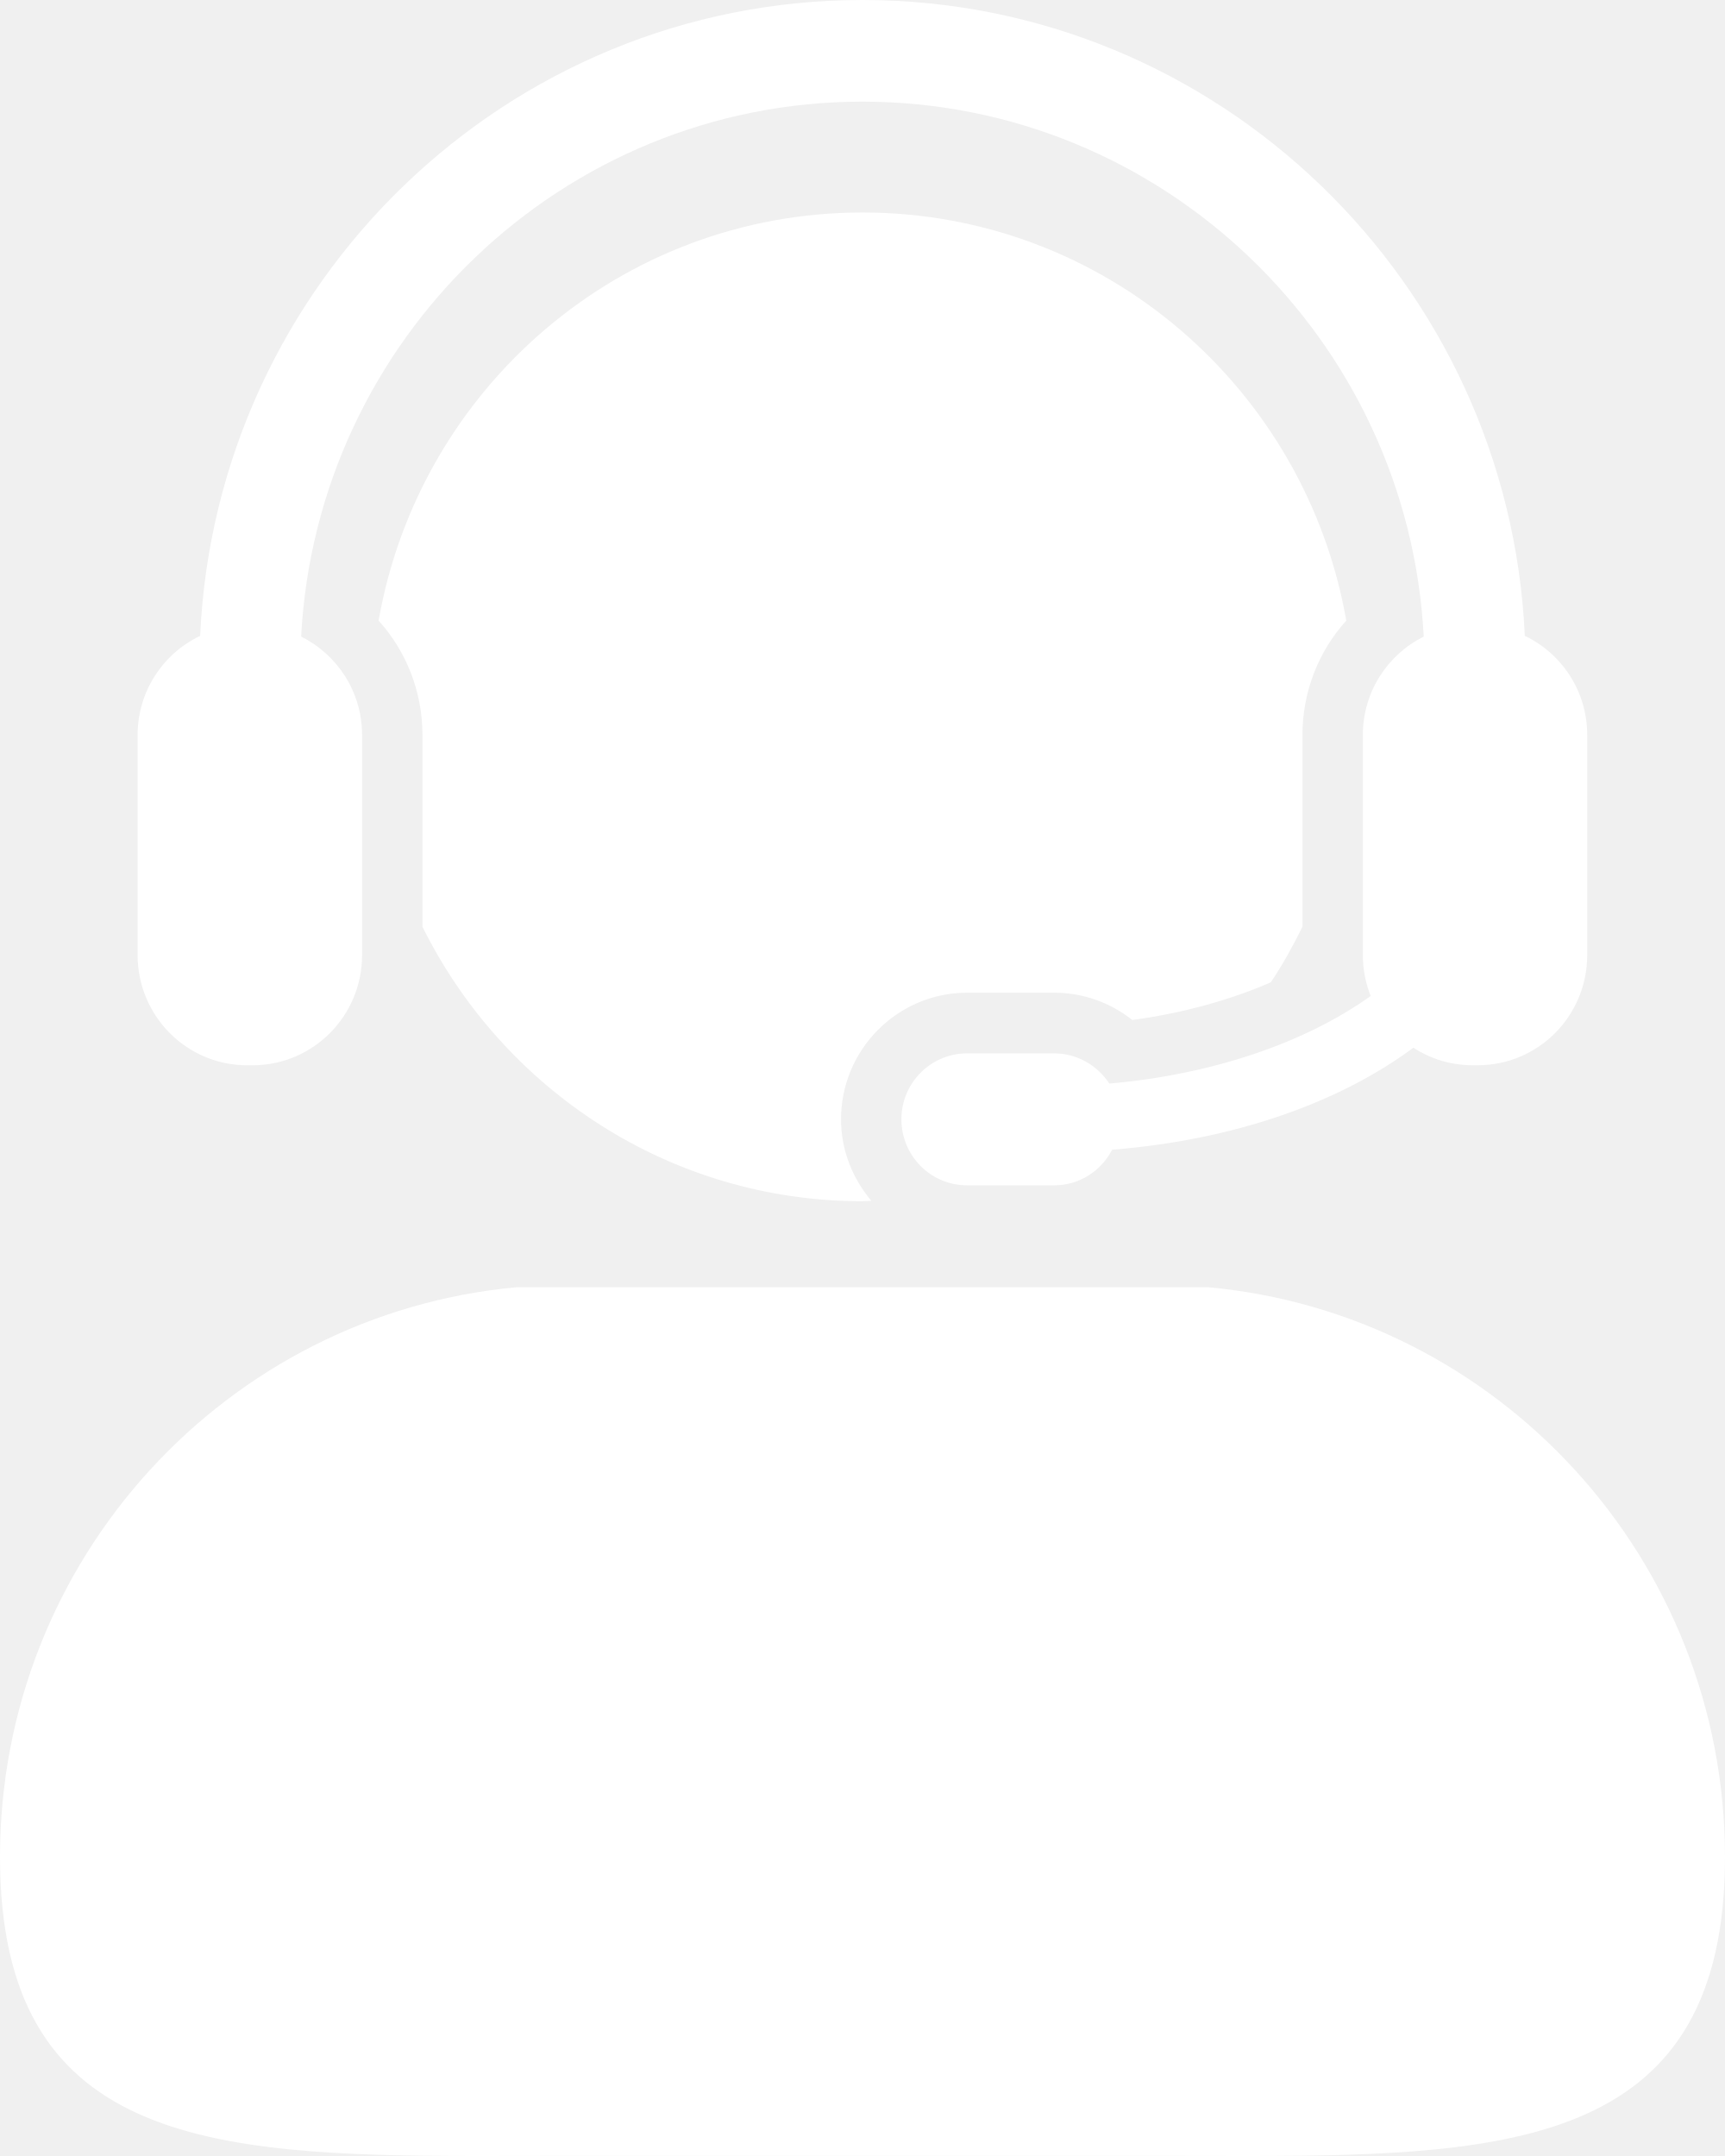
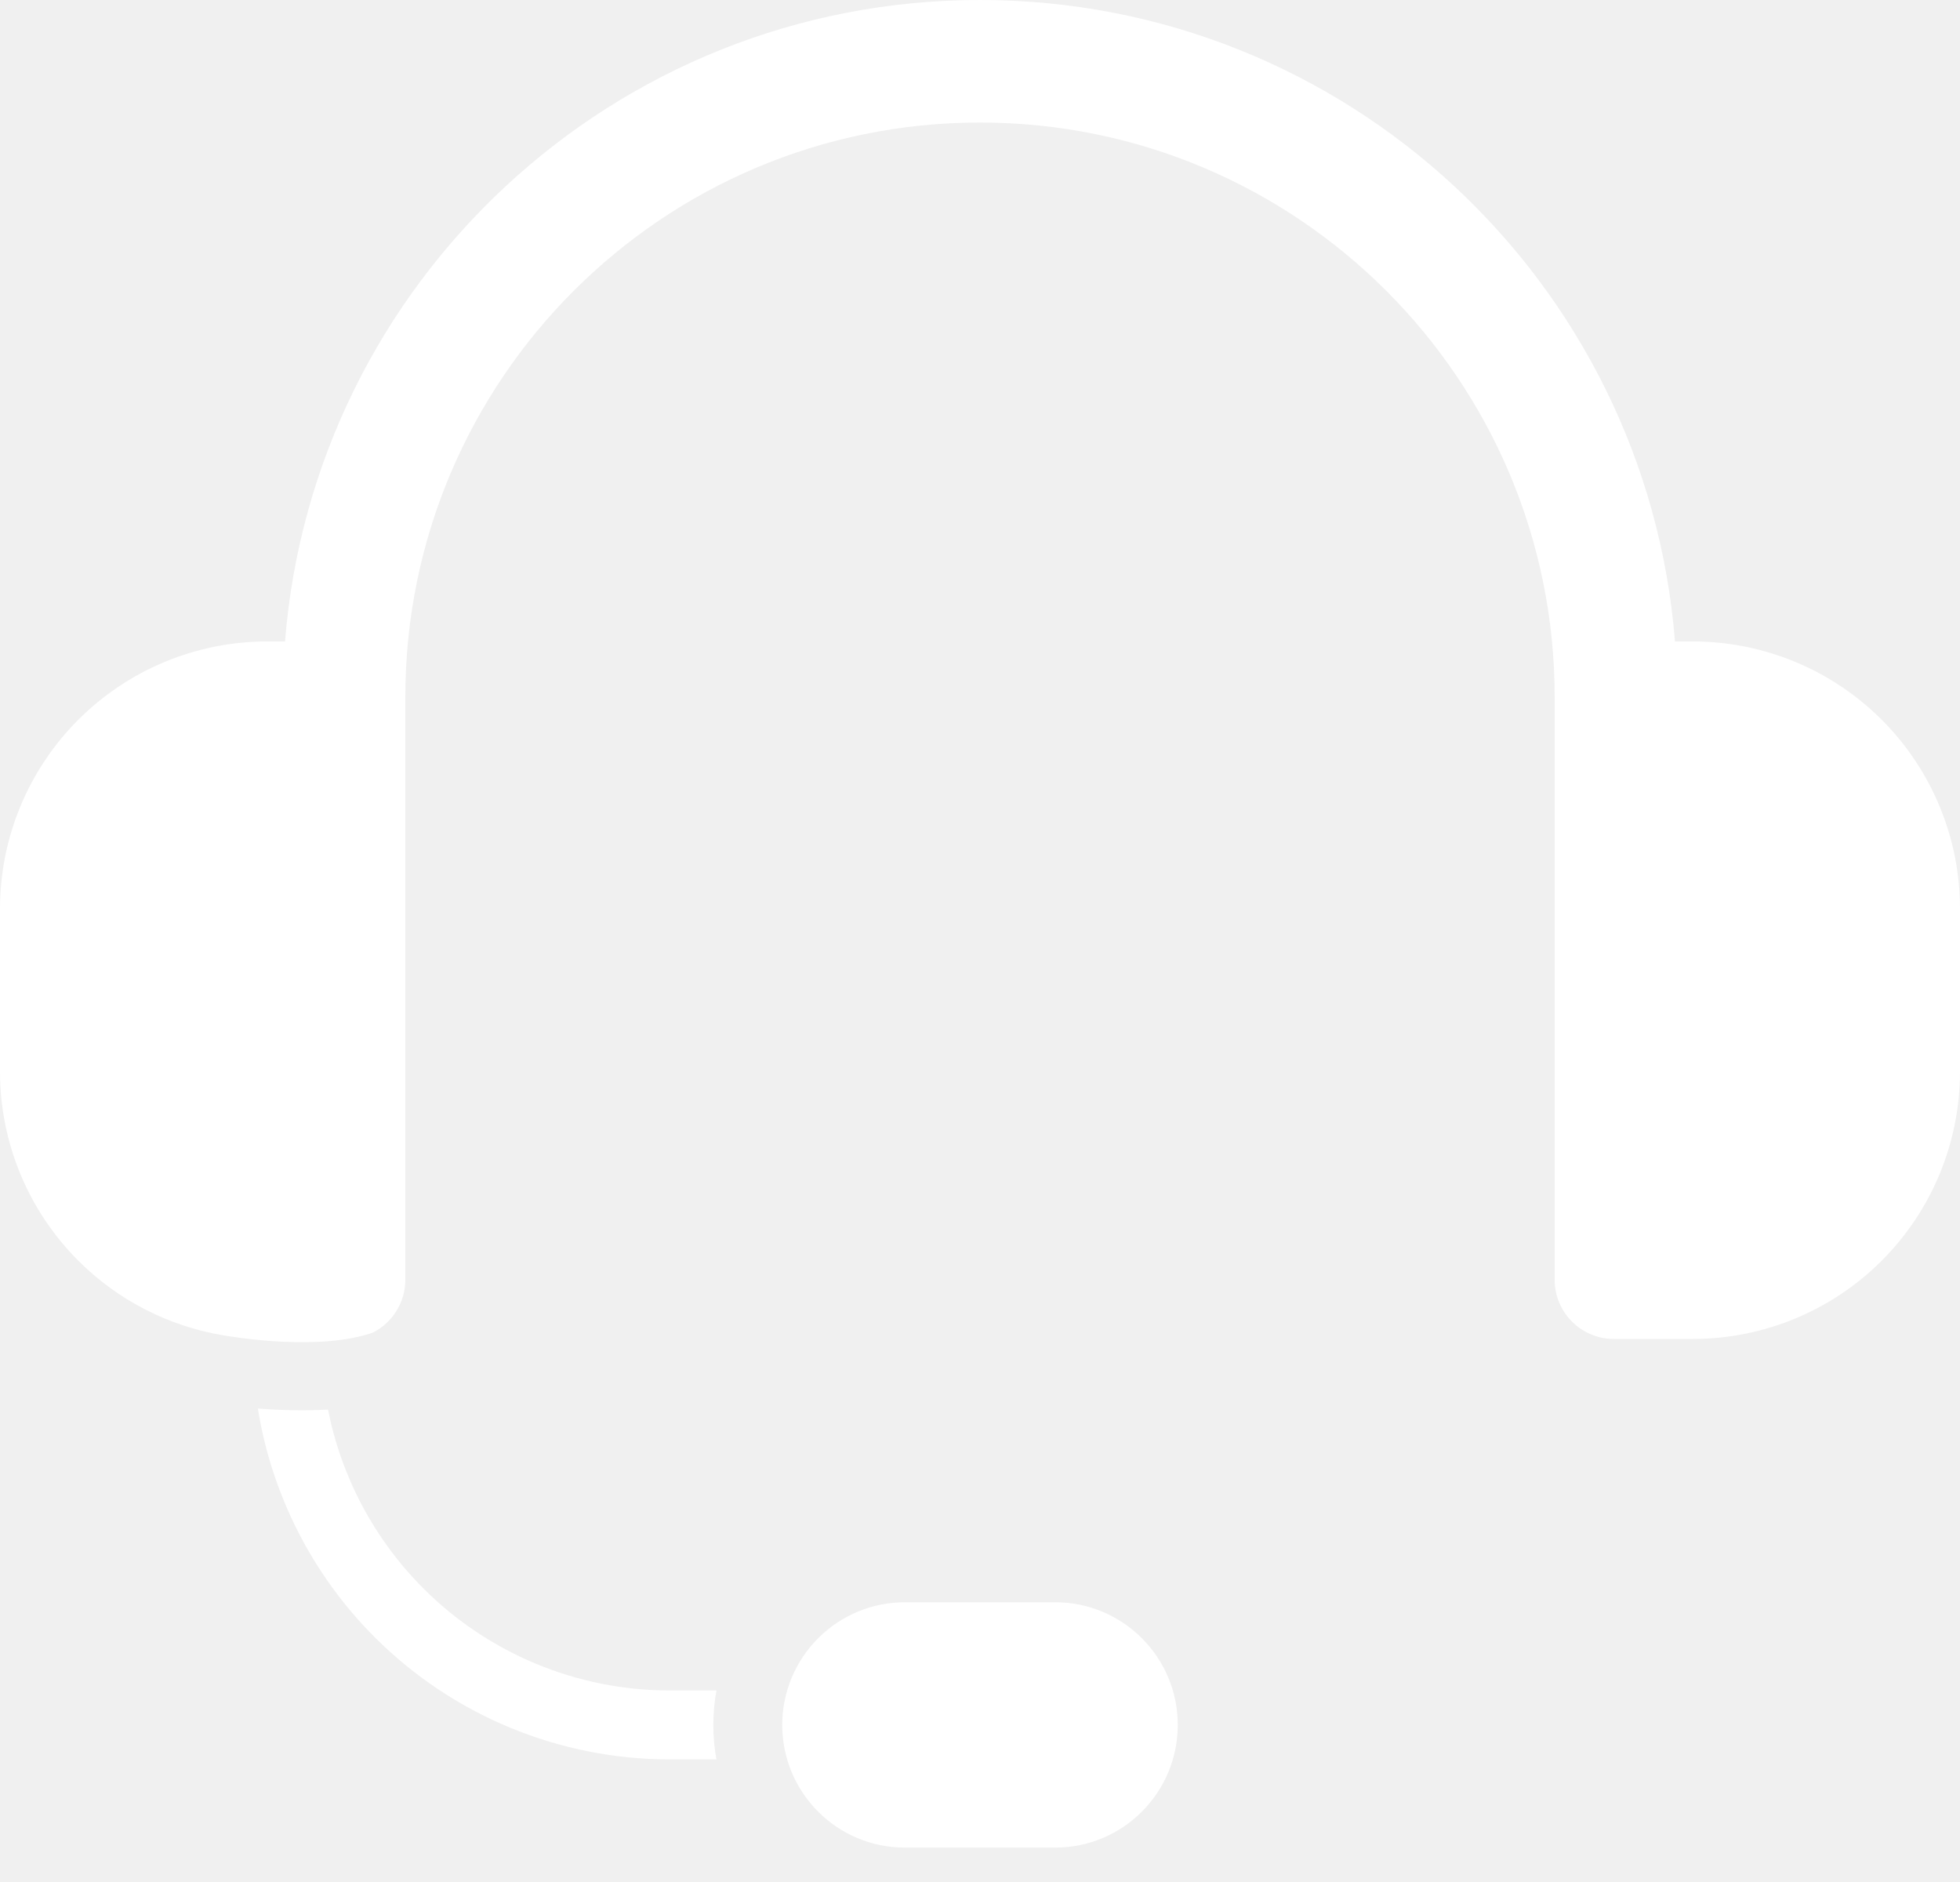
- <svg xmlns="http://www.w3.org/2000/svg" width="40" height="50" viewBox="0 0 40 50" fill="none">
-   <path d="M28.012 29.852H11.985C5.264 30.469 0 36.149 0 43.067C0 49.675 4.803 50 11.093 50C11.779 50 12.482 49.997 13.202 49.997H26.799C27.513 49.997 28.218 50 28.905 50C35.194 50 40 49.676 40 43.067C39.998 36.148 34.733 30.468 28.012 29.852Z" fill="white" />
-   <path d="M22.426 23.022H24.447C25.113 23.022 25.746 23.25 26.256 23.655C27.419 23.498 28.517 23.195 29.468 22.781C29.743 22.372 29.982 21.937 30.202 21.492V17.047C30.202 16.042 30.573 15.106 31.218 14.393C30.276 9.016 25.618 4.928 19.999 4.928C14.381 4.928 9.722 9.016 8.779 14.393C9.424 15.106 9.796 16.042 9.796 17.047V21.492C11.665 25.262 15.526 27.858 19.998 27.858C20.068 27.858 20.135 27.849 20.204 27.847C19.773 27.334 19.502 26.681 19.502 25.959C19.502 24.34 20.814 23.022 22.426 23.022Z" fill="white" />
-   <path d="M5.73 24.705H5.857C7.259 24.705 8.396 23.562 8.396 22.148V17.047C8.396 16.044 7.821 15.181 6.983 14.763C7.345 7.86 13.044 2.357 19.998 2.357C26.952 2.357 32.653 7.859 33.014 14.763C32.177 15.181 31.602 16.044 31.602 17.047V22.148C31.602 22.487 31.668 22.802 31.783 23.098C30.302 24.161 28.149 24.919 25.723 25.129C25.448 24.71 24.98 24.429 24.445 24.429H22.425C21.583 24.429 20.902 25.115 20.902 25.958C20.902 26.803 21.582 27.489 22.425 27.489H24.445C25.034 27.489 25.536 27.152 25.789 26.663C28.605 26.44 31.054 25.576 32.774 24.297C33.168 24.554 33.636 24.704 34.14 24.704H34.267C35.67 24.704 36.805 23.561 36.805 22.147V17.046C36.805 16.03 36.213 15.153 35.358 14.746C34.986 6.554 28.239 0 19.999 0C11.758 0 5.011 6.554 4.641 14.747C3.785 15.153 3.191 16.031 3.191 17.047V22.148C3.191 23.562 4.329 24.705 5.73 24.705Z" fill="white" />
+ <svg xmlns="http://www.w3.org/2000/svg" width="50" height="48" viewBox="0 0 50 48" fill="none">
+   <path fill-rule="evenodd" clip-rule="evenodd" d="M30.045 43.994C30.045 42.266 28.644 40.865 26.916 40.865H23.084C22.254 40.865 21.458 41.195 20.872 41.782C20.285 42.368 19.955 43.164 19.955 43.994C19.955 45.722 21.356 47.123 23.084 47.123H26.916C28.644 47.123 30.045 45.722 30.045 43.994ZM6.578 35.925C7.101 35.965 7.733 35.988 8.368 35.951C8.707 37.667 9.547 39.259 10.802 40.514C12.468 42.179 14.727 43.115 17.083 43.115H18.277C18.224 43.403 18.197 43.697 18.197 43.994C18.197 44.294 18.224 44.588 18.276 44.873H17.083C14.261 44.873 11.555 43.752 9.559 41.757C7.967 40.165 6.932 38.12 6.578 35.925ZM5.684 34.055C4.296 33.821 3.005 33.161 1.997 32.153C0.718 30.875 0 29.14 0 27.332V23.178C0 21.37 0.718 19.636 1.997 18.357C3.275 17.079 5.009 16.36 6.817 16.36H7.271C7.997 7.204 15.657 0 25 0C34.343 0 42.003 7.204 42.729 16.36H43.182C44.991 16.36 46.725 17.079 48.003 18.357C49.282 19.636 50 21.37 50 23.178V27.332C50 29.14 49.282 30.875 48.003 32.153C46.725 33.432 44.991 34.15 43.182 34.15H41.171C40.336 34.15 39.66 33.474 39.66 32.639V17.785C39.66 9.688 33.096 3.125 25 3.125C16.904 3.125 10.34 9.688 10.34 17.785V32.639C10.34 33.228 10.003 33.739 9.511 33.988C8.157 34.458 6.056 34.118 5.684 34.055Z" fill="white" />
</svg>
